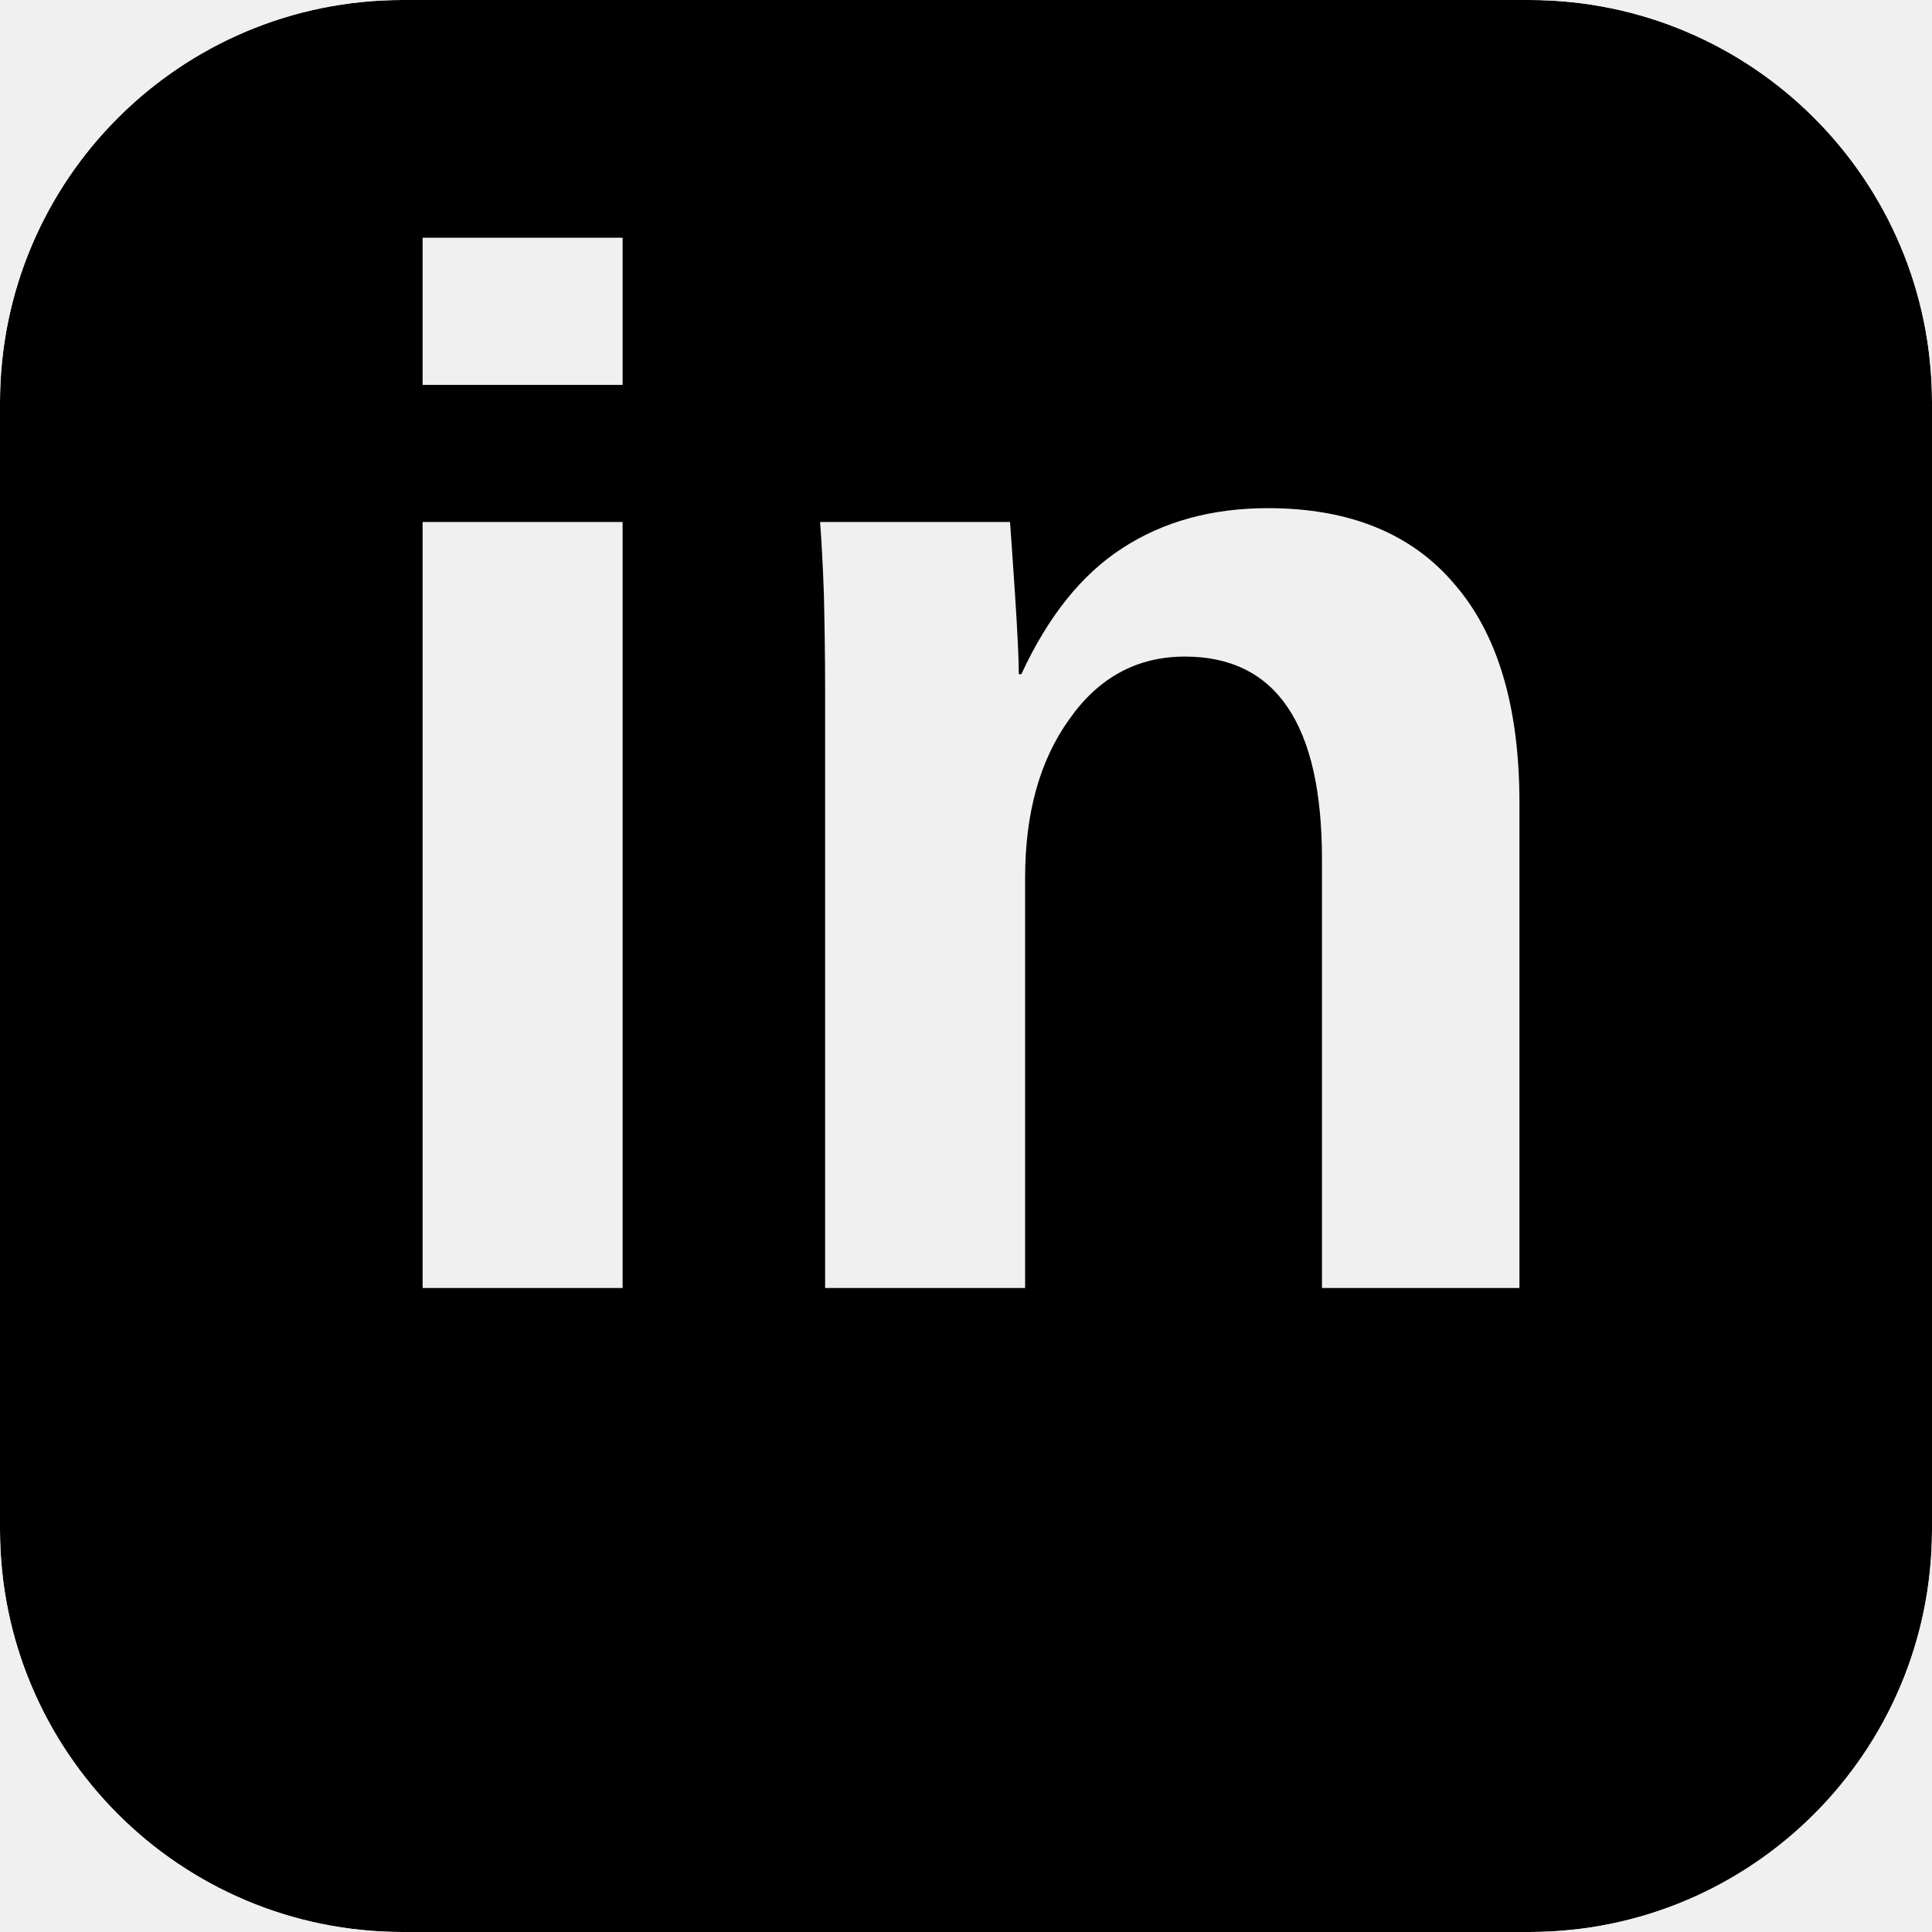
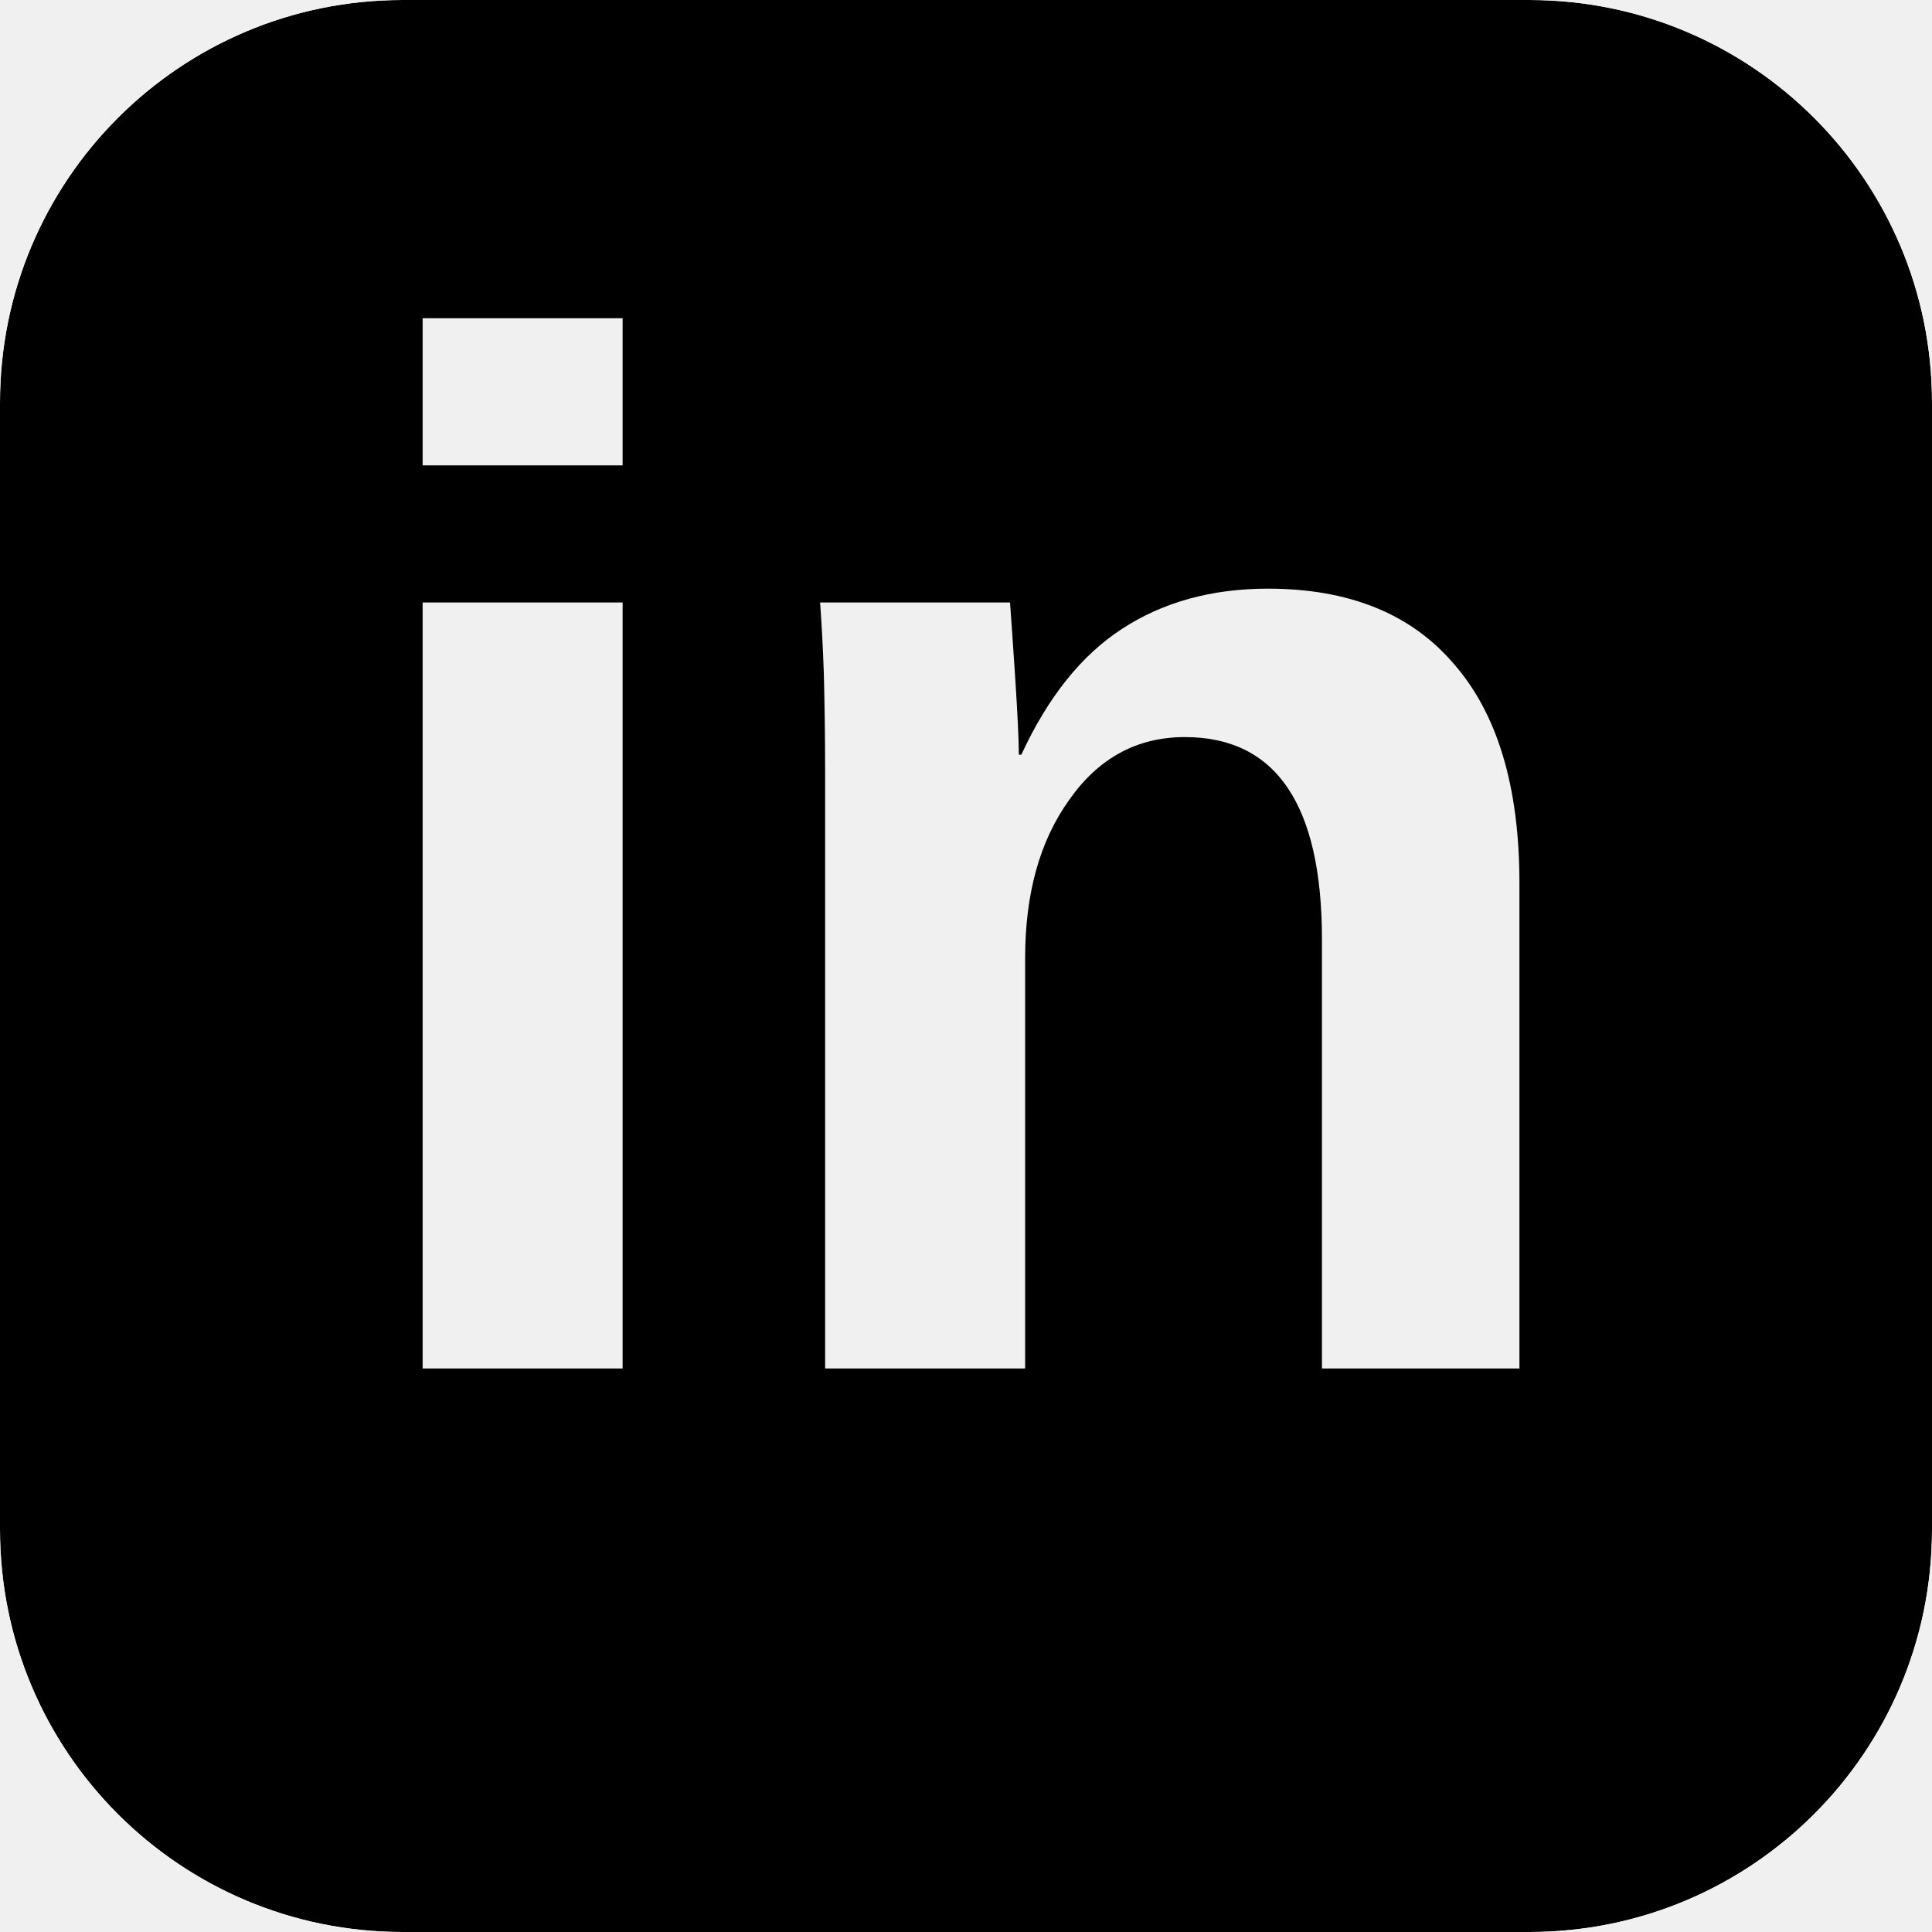
<svg xmlns="http://www.w3.org/2000/svg" viewBox="0 0 24 24" width="24" height="24">
  <defs>
    <mask id="li-knockout">
      <rect x="0" y="0" width="24" height="24" rx="5" fill="white" />
-       <text x="12" y="16" font-family="Arial, Helvetica, sans-serif" font-size="18" font-weight="bold" text-anchor="middle" fill="black">in</text>
+       <text x="12" y="17" font-family="Arial, Helvetica, sans-serif" font-size="18" font-weight="bold" text-anchor="middle" fill="black">in</text>
    </mask>
  </defs>
  <rect x="0" y="0" width="24" height="24" rx="5" fill="currentColor" mask="url(#li-knockout)" />
</svg>
